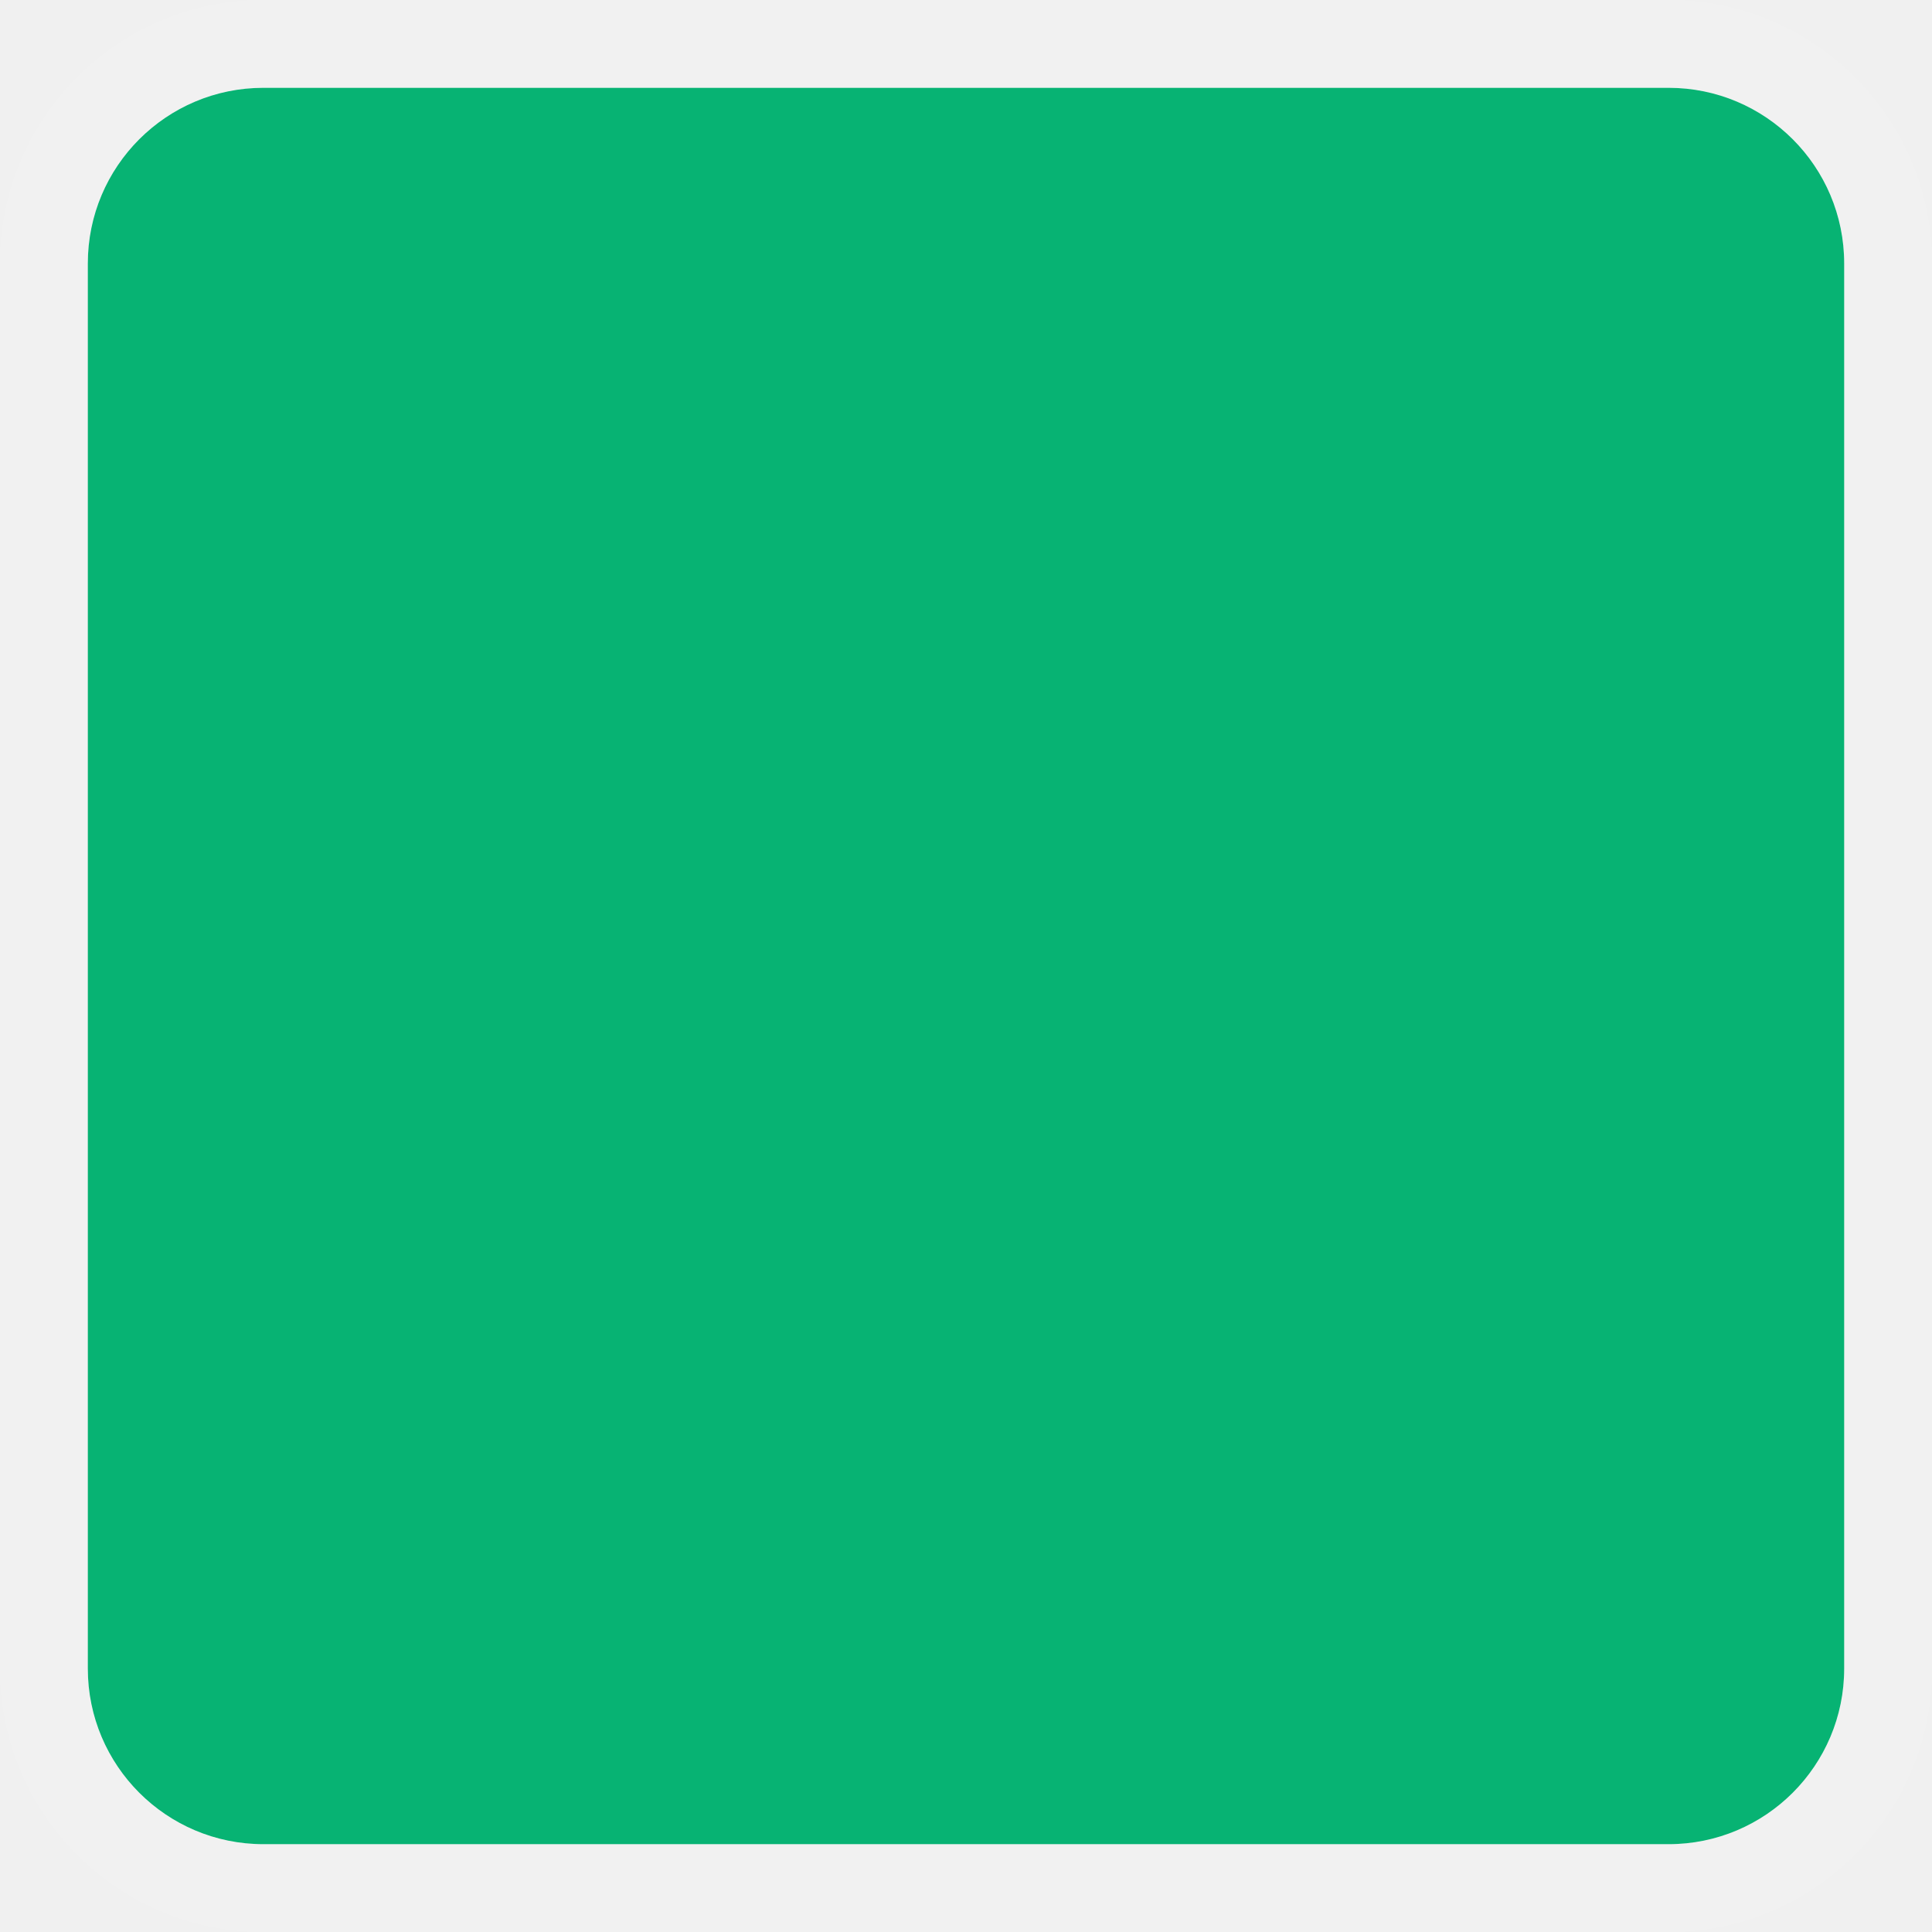
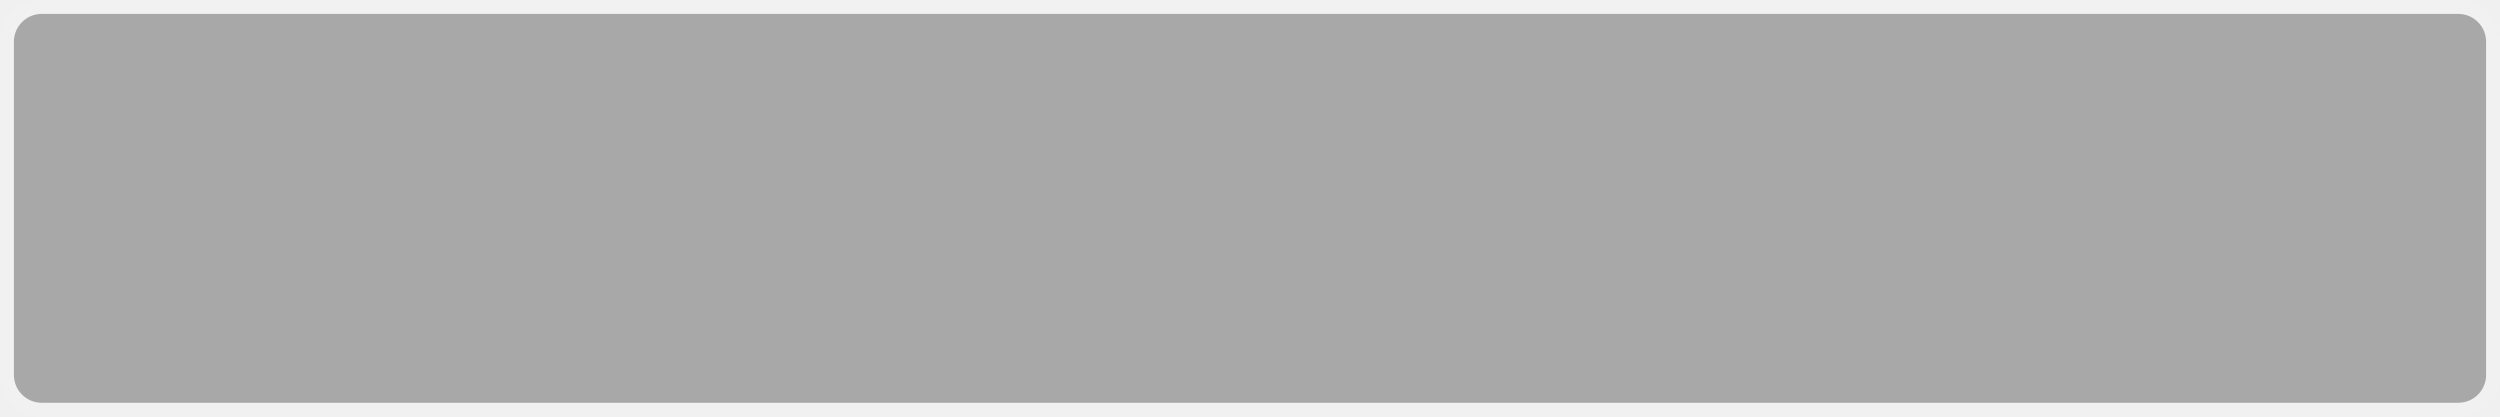
- <svg xmlns="http://www.w3.org/2000/svg" version="1.1" width="22px" height="22px">
-   <g transform="matrix(1 0 0 1 -24 -572 )">
-     <path d="M 25 575  A 2 2 0 0 1 27 573 L 43 573  A 2 2 0 0 1 45 575 L 45 591  A 2 2 0 0 1 43 593 L 27 593  A 2 2 0 0 1 25 591 L 25 575  Z " fill-rule="nonzero" fill="#07b373" stroke="none" />
-     <path d="M 24.5 575  A 2.5 2.5 0 0 1 27 572.5 L 43 572.5  A 2.5 2.5 0 0 1 45.5 575 L 45.5 591  A 2.5 2.5 0 0 1 43 593.5 L 27 593.5  A 2.5 2.5 0 0 1 24.5 591 L 24.5 575  Z " stroke-width="1" stroke="#ffffff" fill="none" stroke-opacity="0.098" />
+ <svg xmlns="http://www.w3.org/2000/svg" version="1.1" width="180px" height="30px">
+   <g transform="matrix(1 0 0 1 -20 -568 )">
+     <path d="M 21 571  A 2 2 0 0 1 23 569 L 197 569  A 2 2 0 0 1 199 571 L 199 595  A 2 2 0 0 1 197 597 L 23 597  A 2 2 0 0 1 21 595 L 21 571  Z " fill-rule="nonzero" fill="#000000" stroke="none" fill-opacity="0.298" />
+     <path d="M 20.5 571  A 2.5 2.5 0 0 1 23 568.5 L 197 568.5  A 2.5 2.5 0 0 1 199.5 571 L 199.5 595  A 2.5 2.5 0 0 1 197 597.5 L 23 597.5  A 2.5 2.5 0 0 1 20.5 595 L 20.5 571  Z " stroke-width="1" stroke="#ffffff" fill="none" stroke-opacity="0.098" />
  </g>
</svg>
